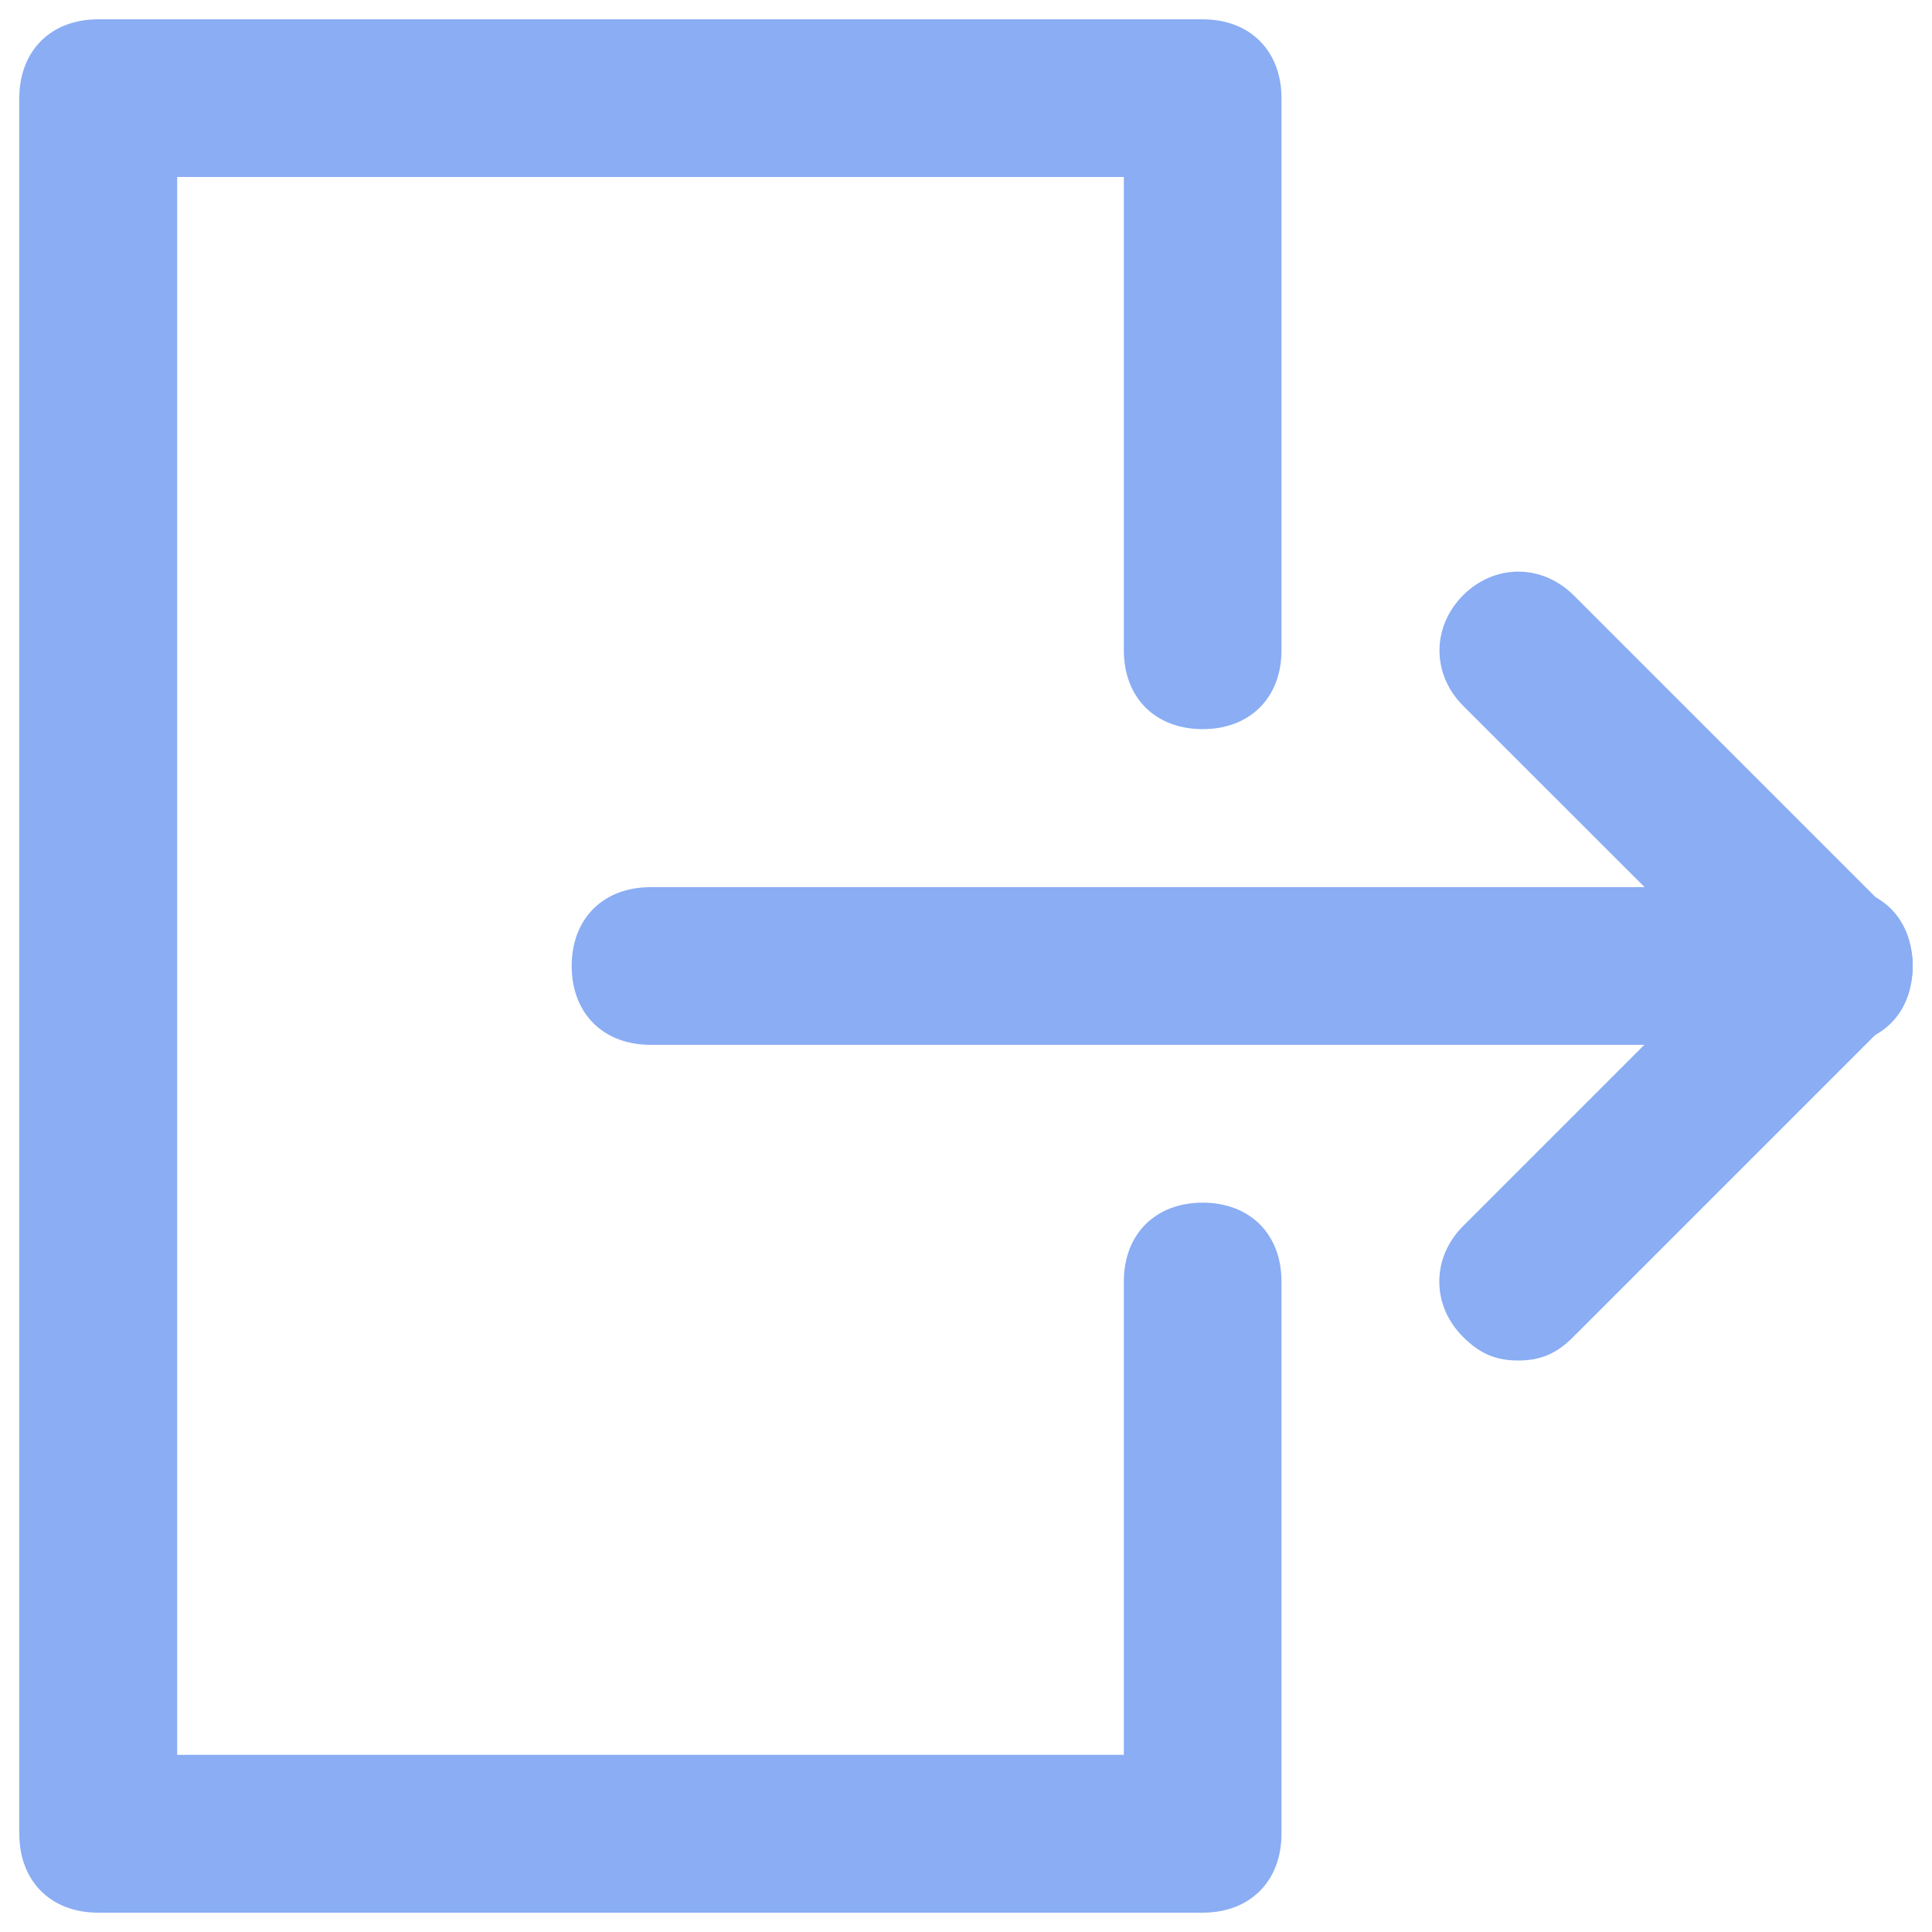
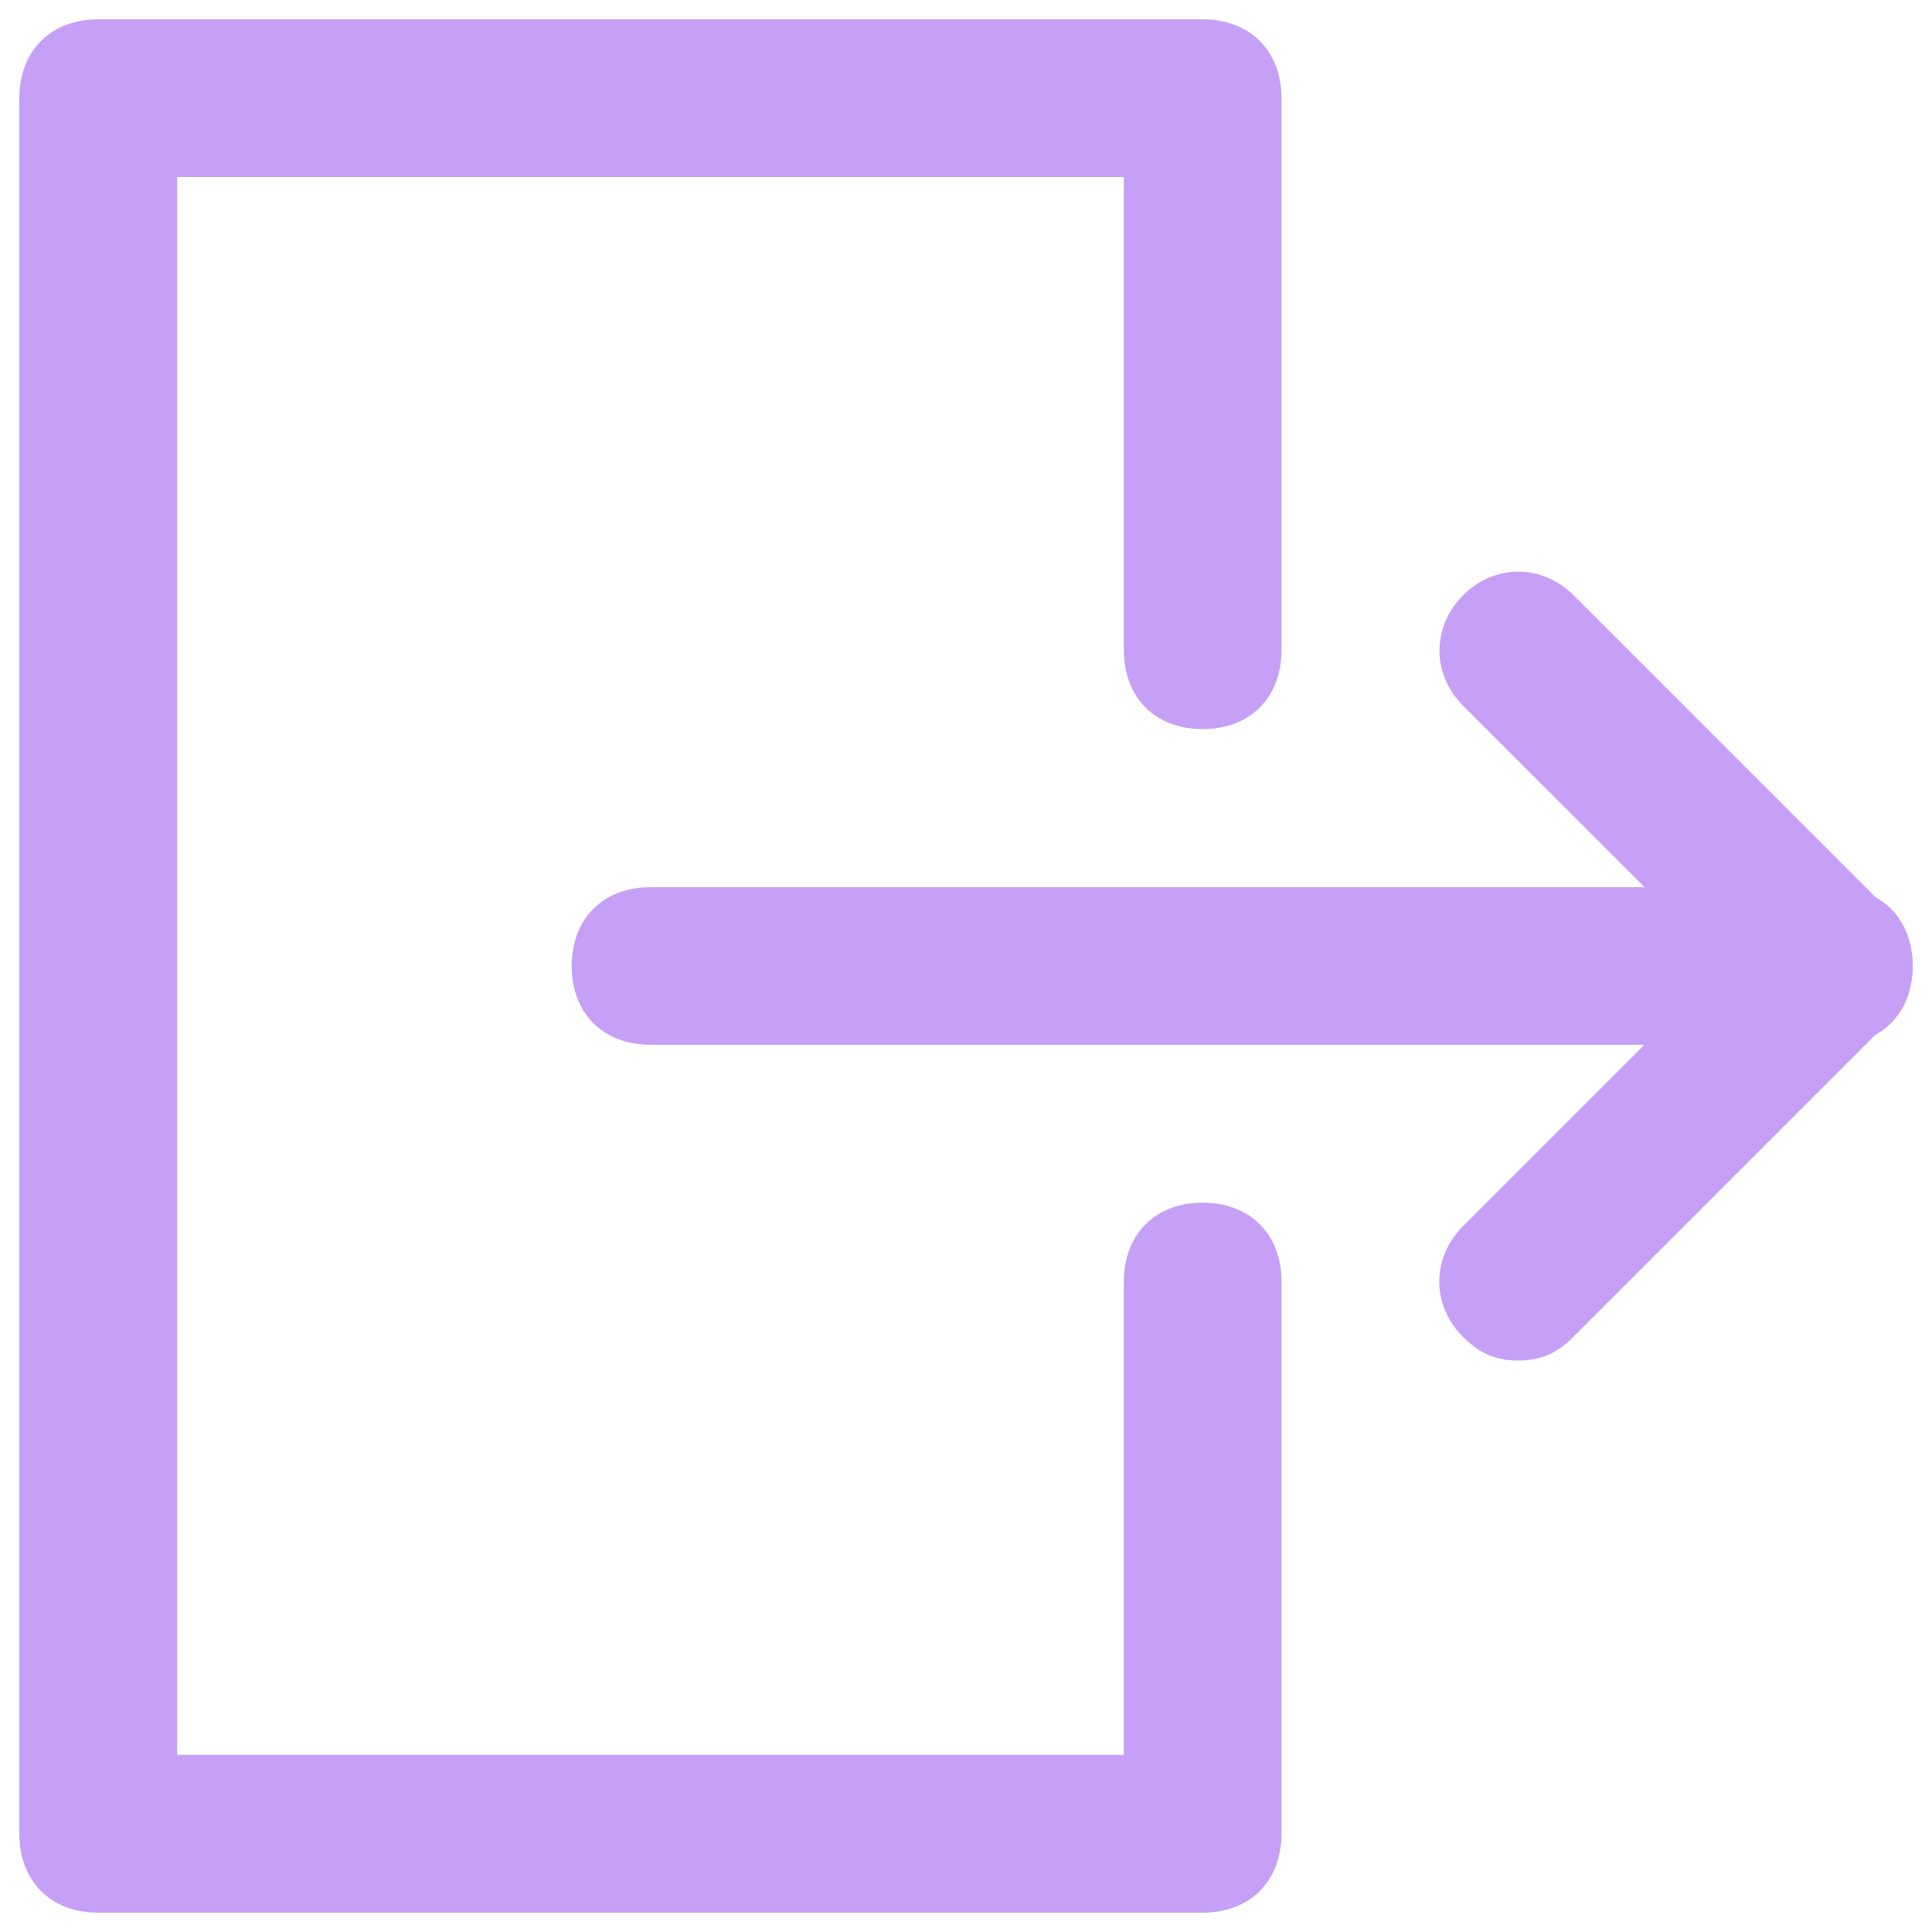
- <svg xmlns="http://www.w3.org/2000/svg" fill="#8aadf4" version="1.1" x="0px" y="0px" viewBox="0 0 1000 1000" enable-background="new 0 0 1000 1000" xml:space="preserve">
+ <svg xmlns="http://www.w3.org/2000/svg" fill="#c6a0f6" version="1.1" x="0px" y="0px" viewBox="0 0 1000 1000" enable-background="new 0 0 1000 1000" xml:space="preserve">
  <g>
    <path d="M622.5,990H50.8C26.3,990,10,973.7,10,949.2V50.8C10,26.3,26.3,10,50.8,10h571.7c24.5,0,40.8,16.3,40.8,40.8v285.8c0,24.5-16.3,40.8-40.8,40.8s-40.8-16.3-40.8-40.8v-245h-490v816.7h490v-245c0-24.5,16.3-40.8,40.8-40.8s40.8,16.3,40.8,40.8v285.8C663.3,973.7,647,990,622.5,990z" />
    <path d="M949.2,540.8H336.7c-24.5,0-40.8-16.3-40.8-40.8c0-24.5,16.3-40.8,40.8-40.8h612.5c24.5,0,40.8,16.3,40.8,40.8C990,524.5,973.7,540.8,949.2,540.8z" />
    <path d="M949.2,540.8c-12.3,0-20.4-4.1-28.6-12.3L757.3,365.3c-16.3-16.3-16.3-40.8,0-57.2c16.3-16.3,40.8-16.3,57.2,0l163.3,163.3c16.3,16.3,16.3,40.8,0,57.2C969.6,536.8,961.4,540.8,949.2,540.8z" />
    <path d="M785.8,704.2c-12.3,0-20.4-4.1-28.6-12.3c-16.3-16.3-16.3-40.8,0-57.2l163.3-163.3c16.3-16.3,40.8-16.3,57.2,0c16.3,16.3,16.3,40.8,0,57.2L814.4,691.9C806.3,700.1,798.1,704.2,785.8,704.2z" />
  </g>
</svg>
